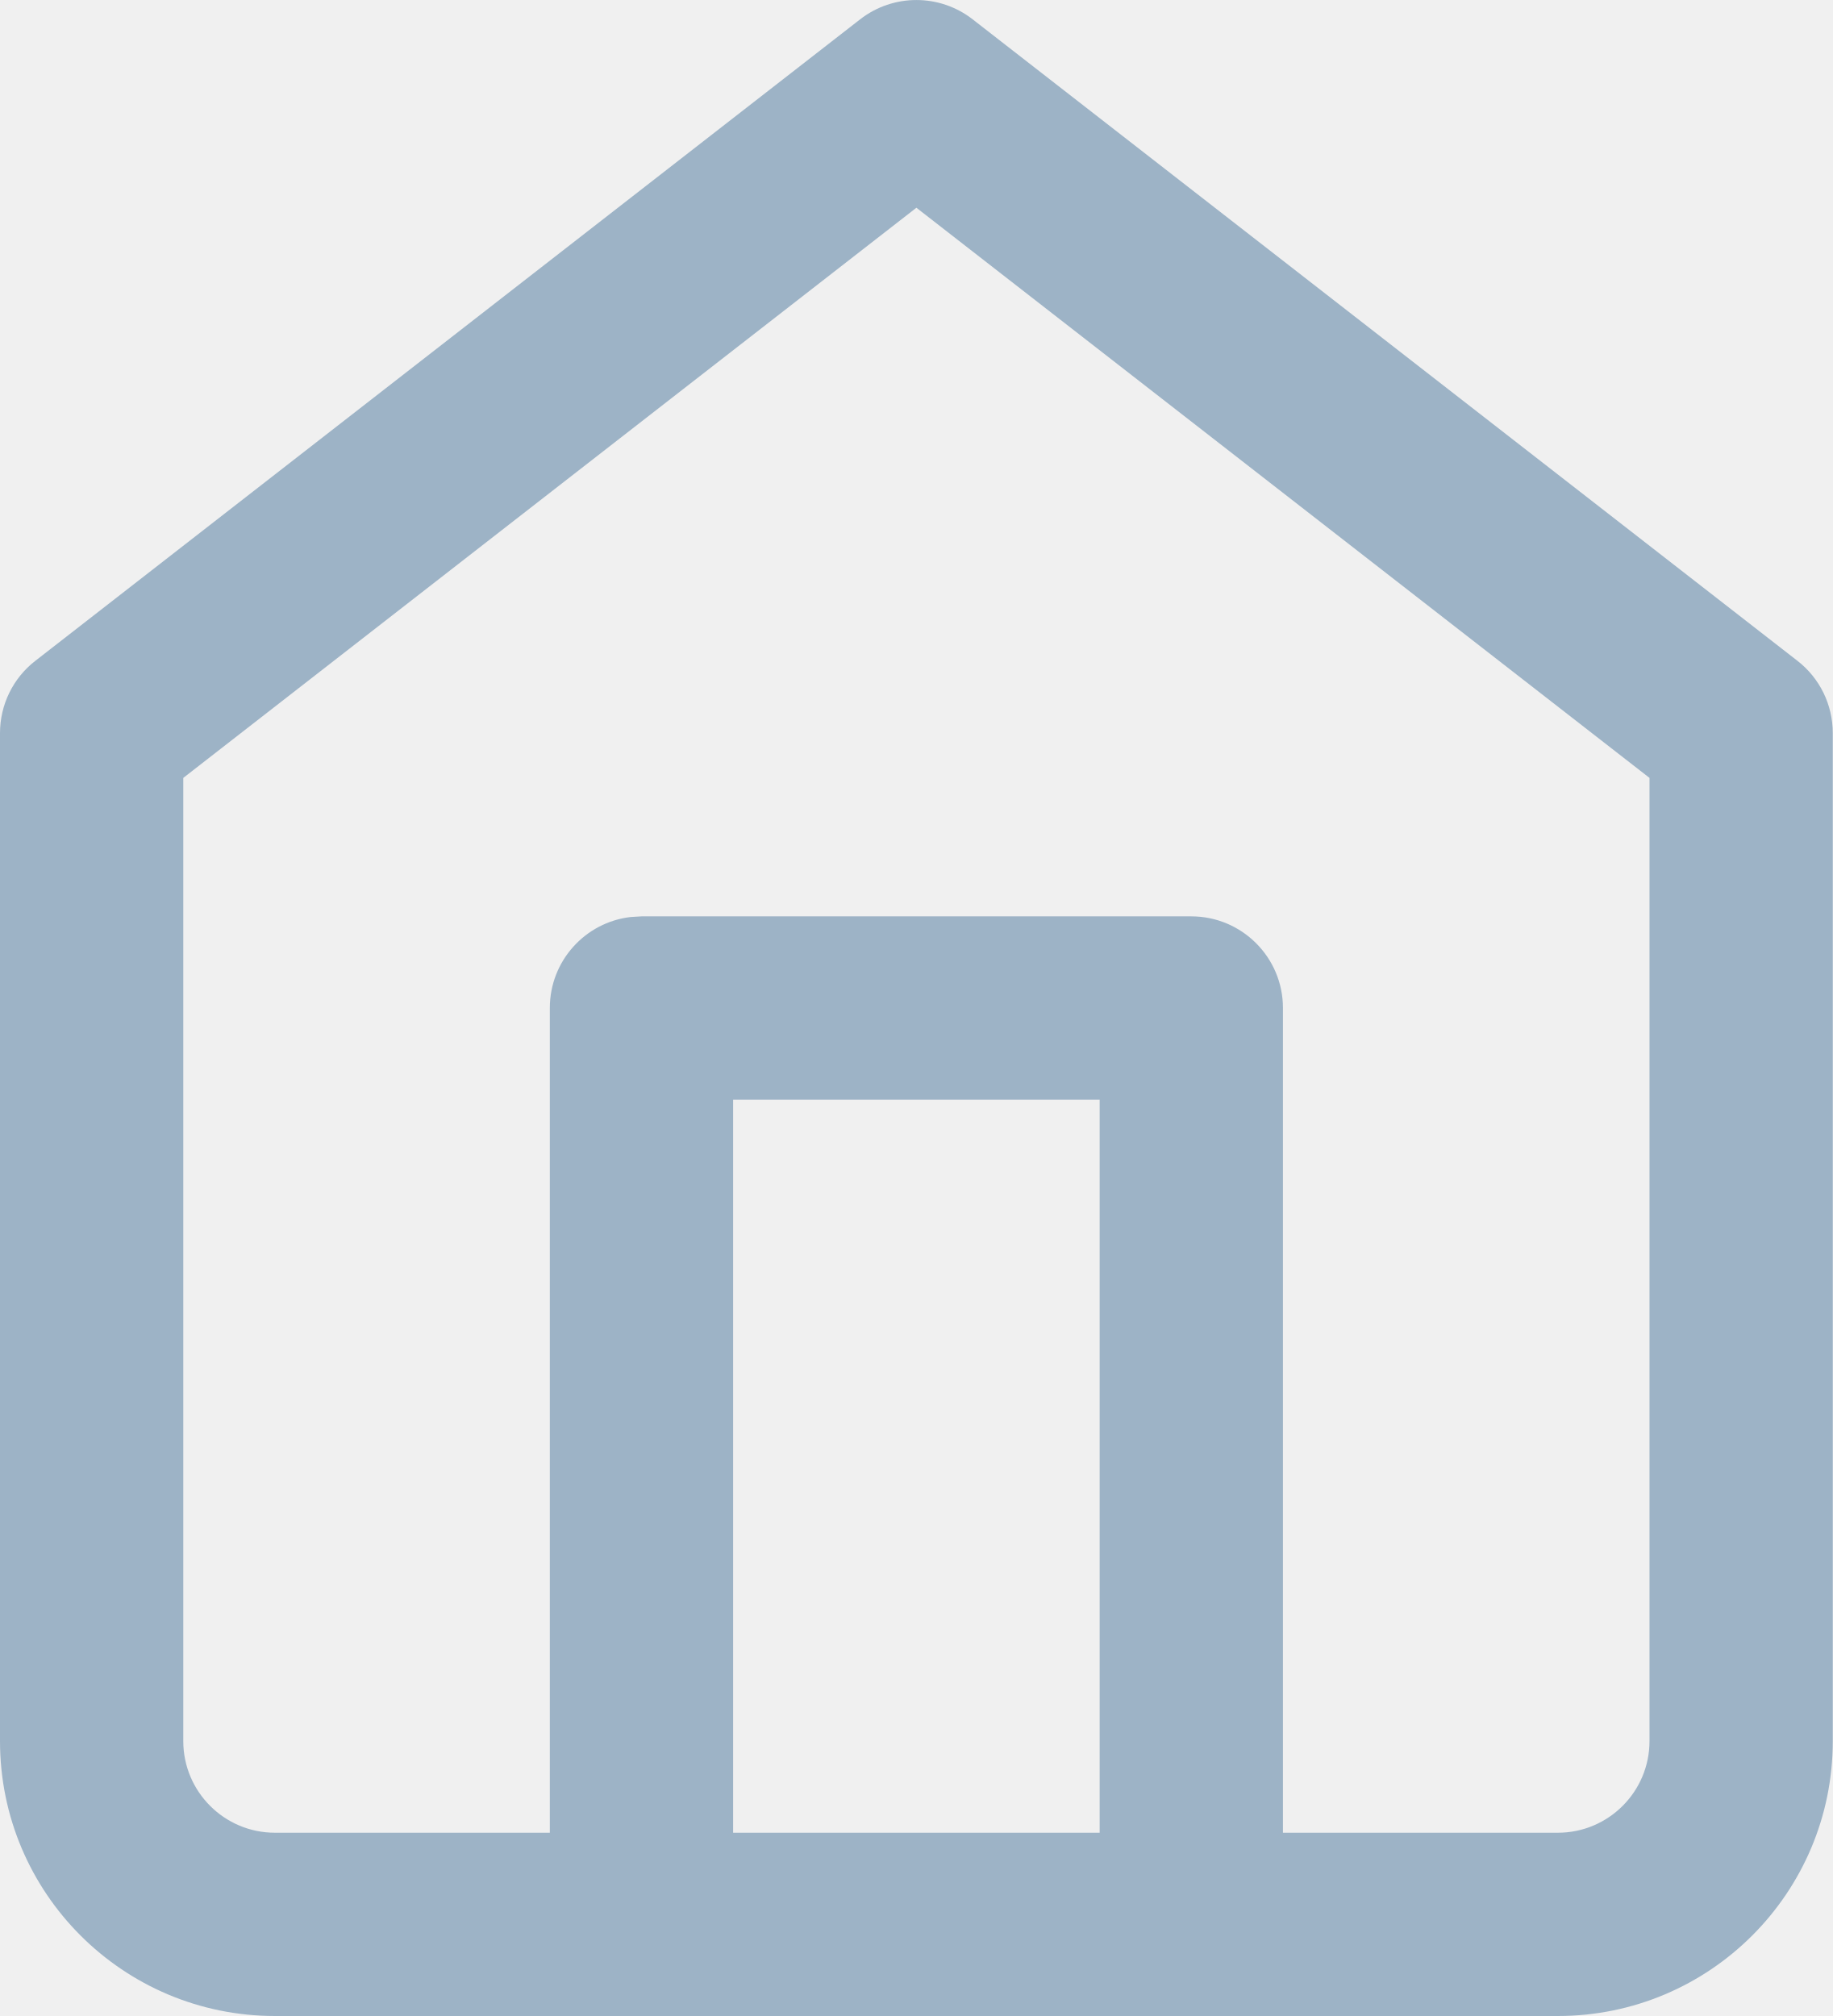
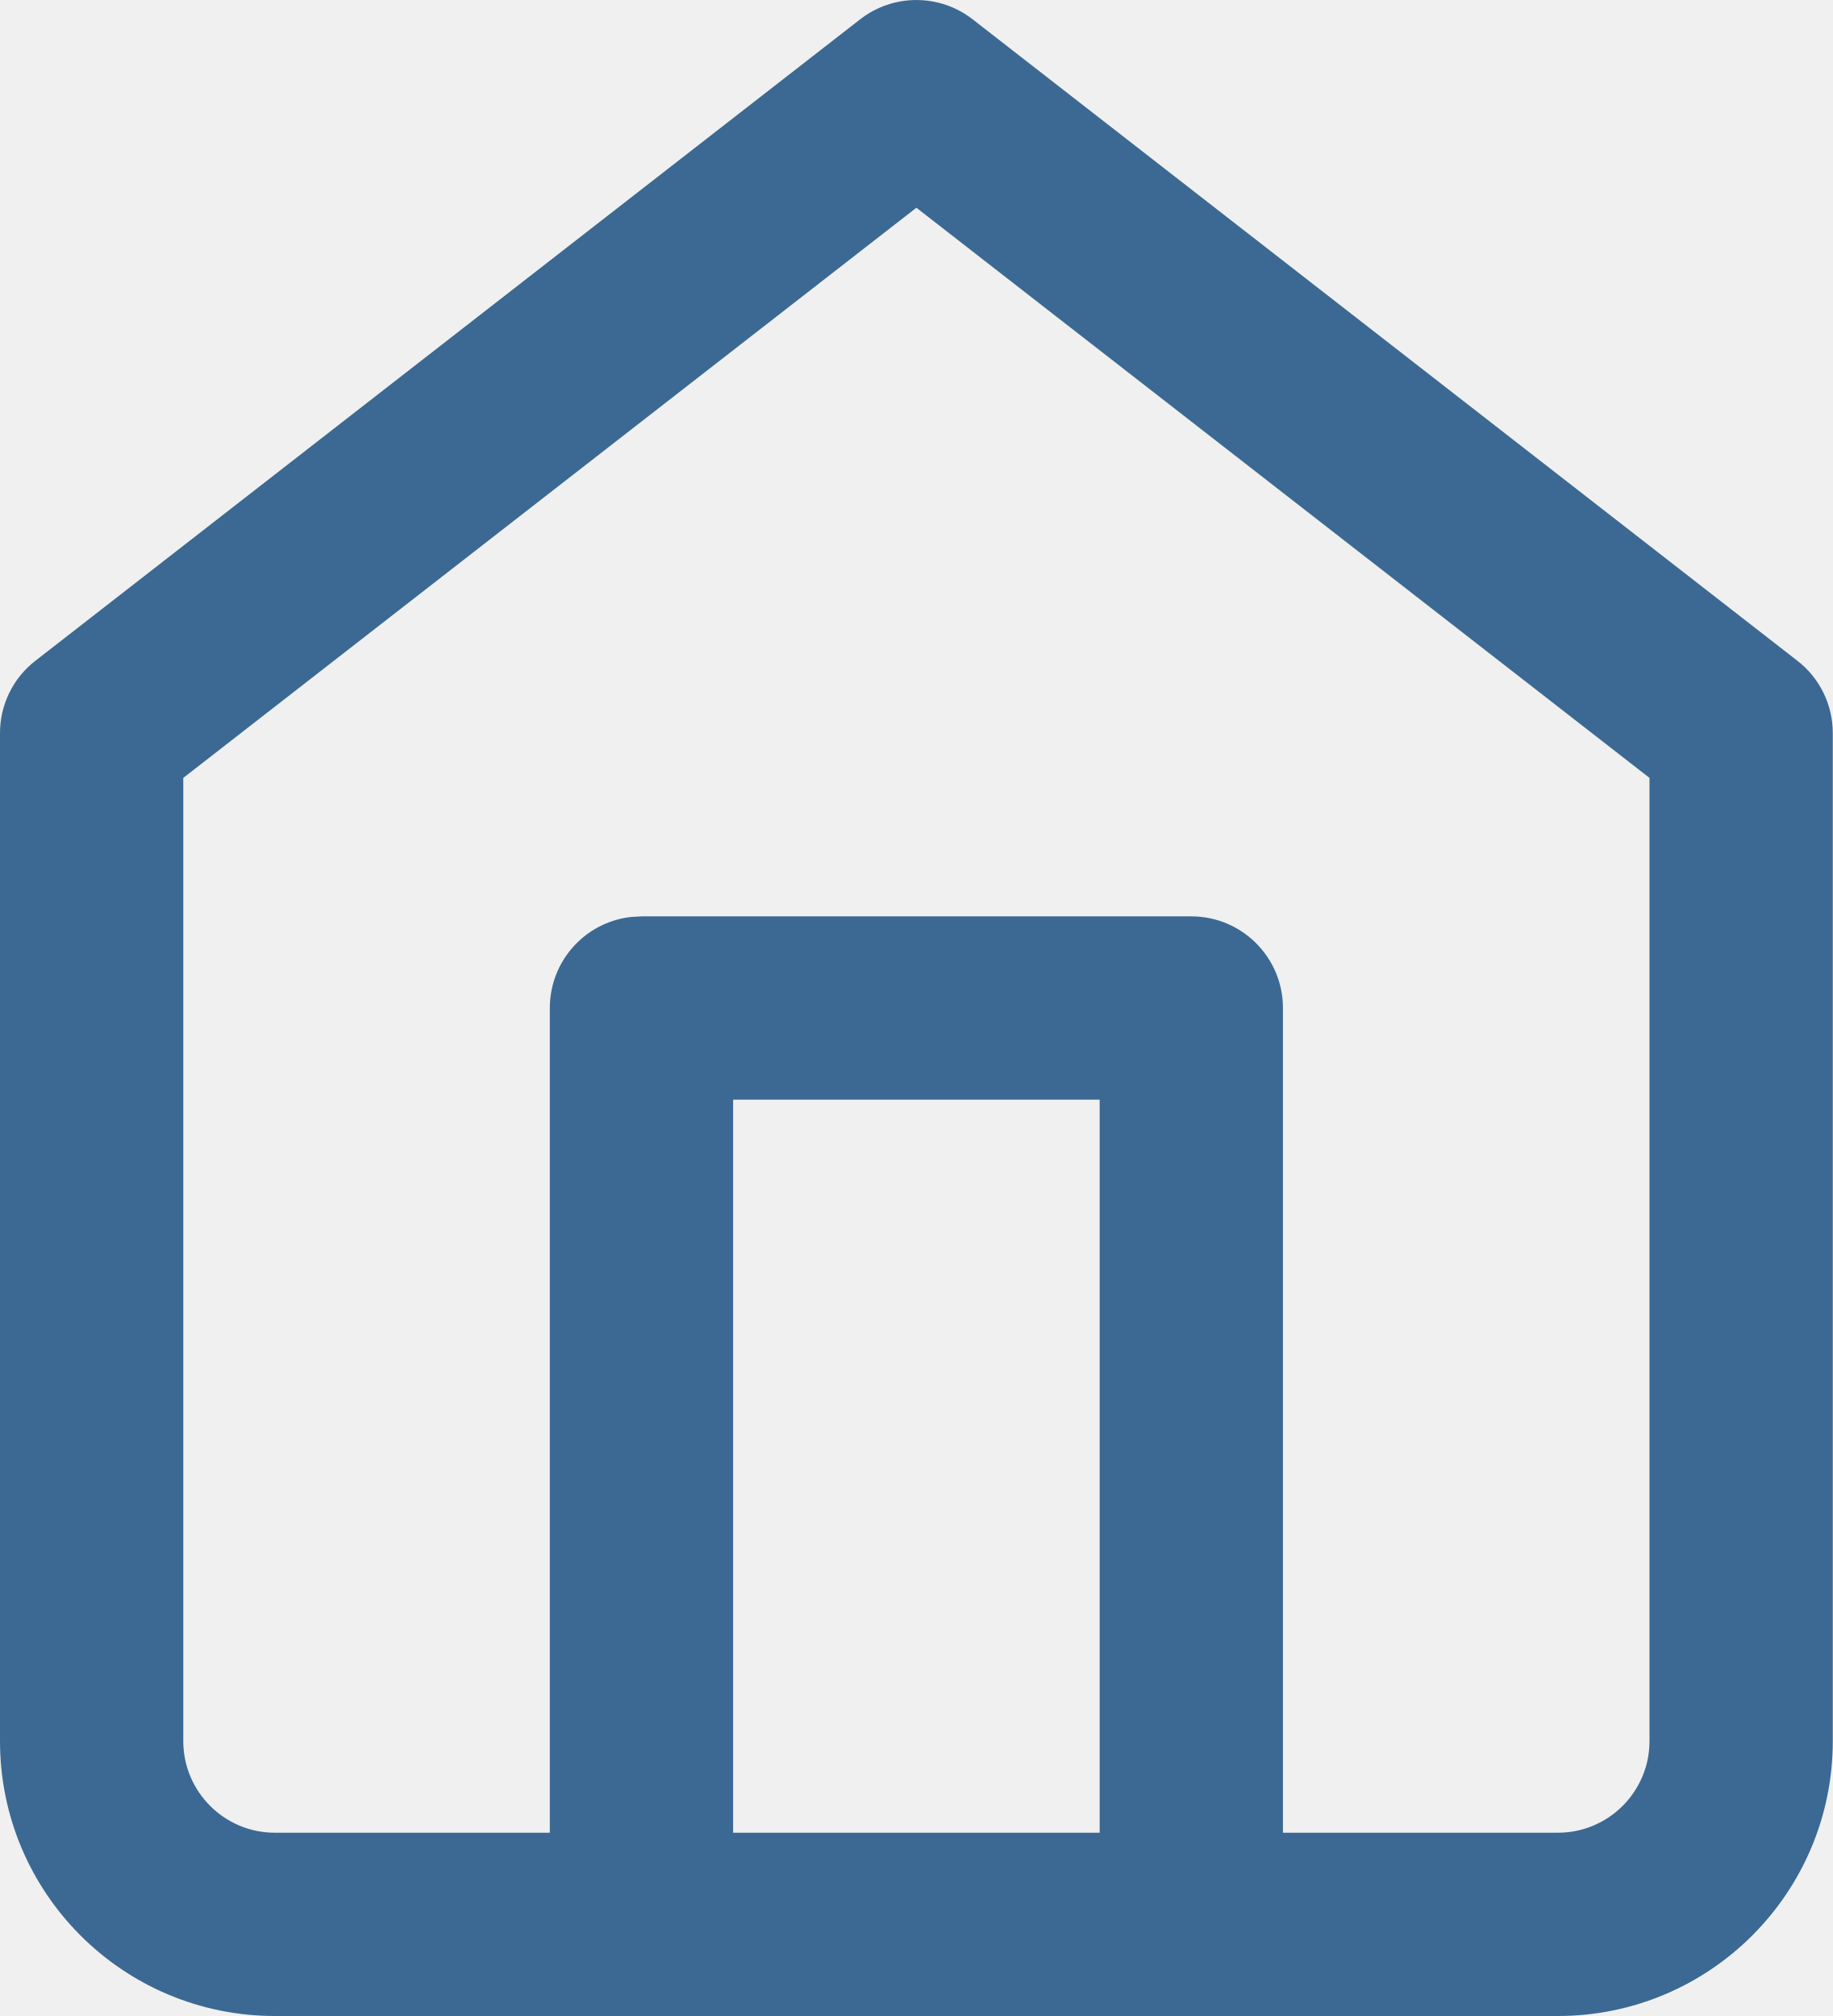
<svg xmlns="http://www.w3.org/2000/svg" xmlns:xlink="http://www.w3.org/1999/xlink" width="20px" height="22px" viewBox="0 0 20 22" version="1.1">
  <defs>
    <path d="M154,650 C152.343,650 151,648.657 151,647 L151,636 C151,635.691 151.142,635.4 151.386,635.211 L160.386,628.211 C160.747,627.93 161.253,627.93 161.614,628.211 L170.614,635.211 C170.858,635.4 171,635.691 171,636 L171,647 C171,648.657 169.657,650 168,650 L154,650 Z M161,630.267 L153,636.489 L153,647 C153,647.552 153.448,648 154,648 L157,648 L157,639 C157,638.487 157.386,638.064 157.883,638.007 L158,638 L164,638 C164.552,638 165,638.448 165,639 L165,639 L165,648 L168,648 C168.552,648 169,647.552 169,647 L169,636.489 L161,630.267 Z M163,640 L159,640 L159,648 L163,648 L163,640 Z" id="path-1" />
  </defs>
  <g id="🎨-Setup-—-Customize-Here-" stroke="none" stroke-width="1" fill="none" fill-rule="evenodd">
    <g id="Symbols" transform="translate(-151, -628)">
      <mask id="mask-2" fill="white">
        <use xlink:href="#path-1" />
      </mask>
-       <use id="Combined-Shape" fill="#9DB3C6" fill-rule="nonzero" xlink:href="#path-1" />
+       <use id="Combined-Shape" fill="#3B6993" fill-rule="nonzero" xlink:href="#path-1" />
    </g>
  </g>
</svg>
